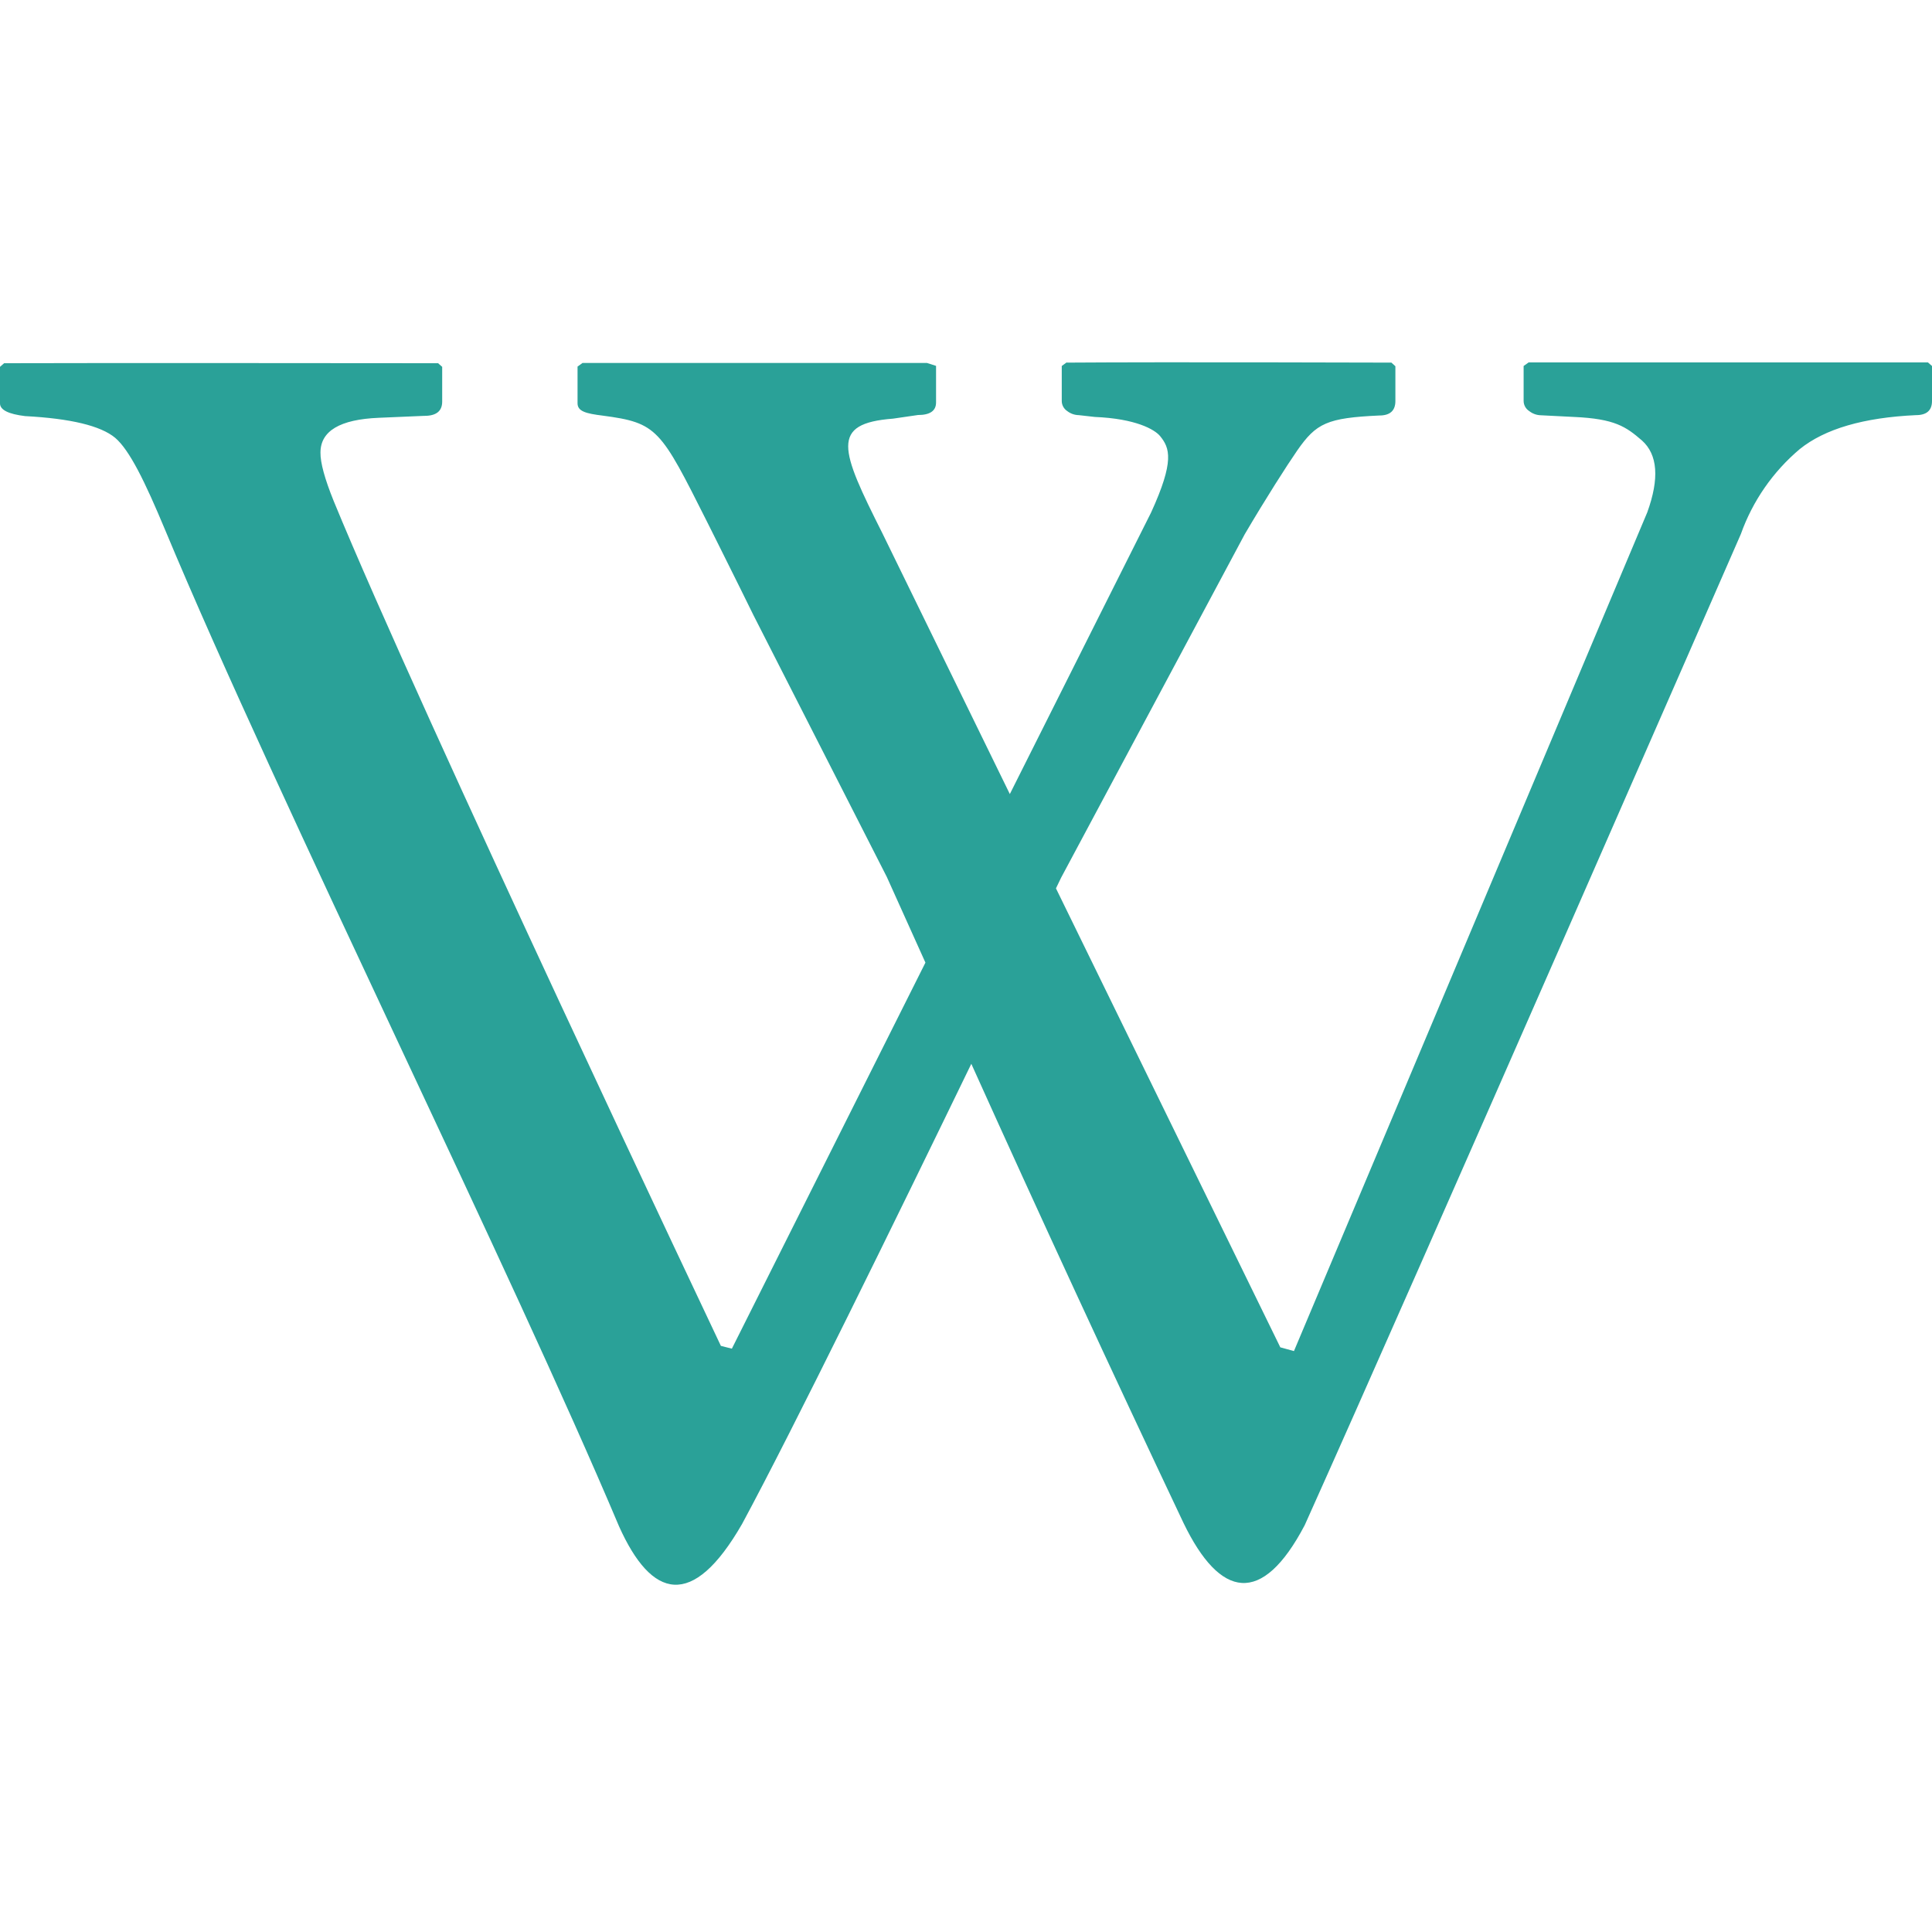
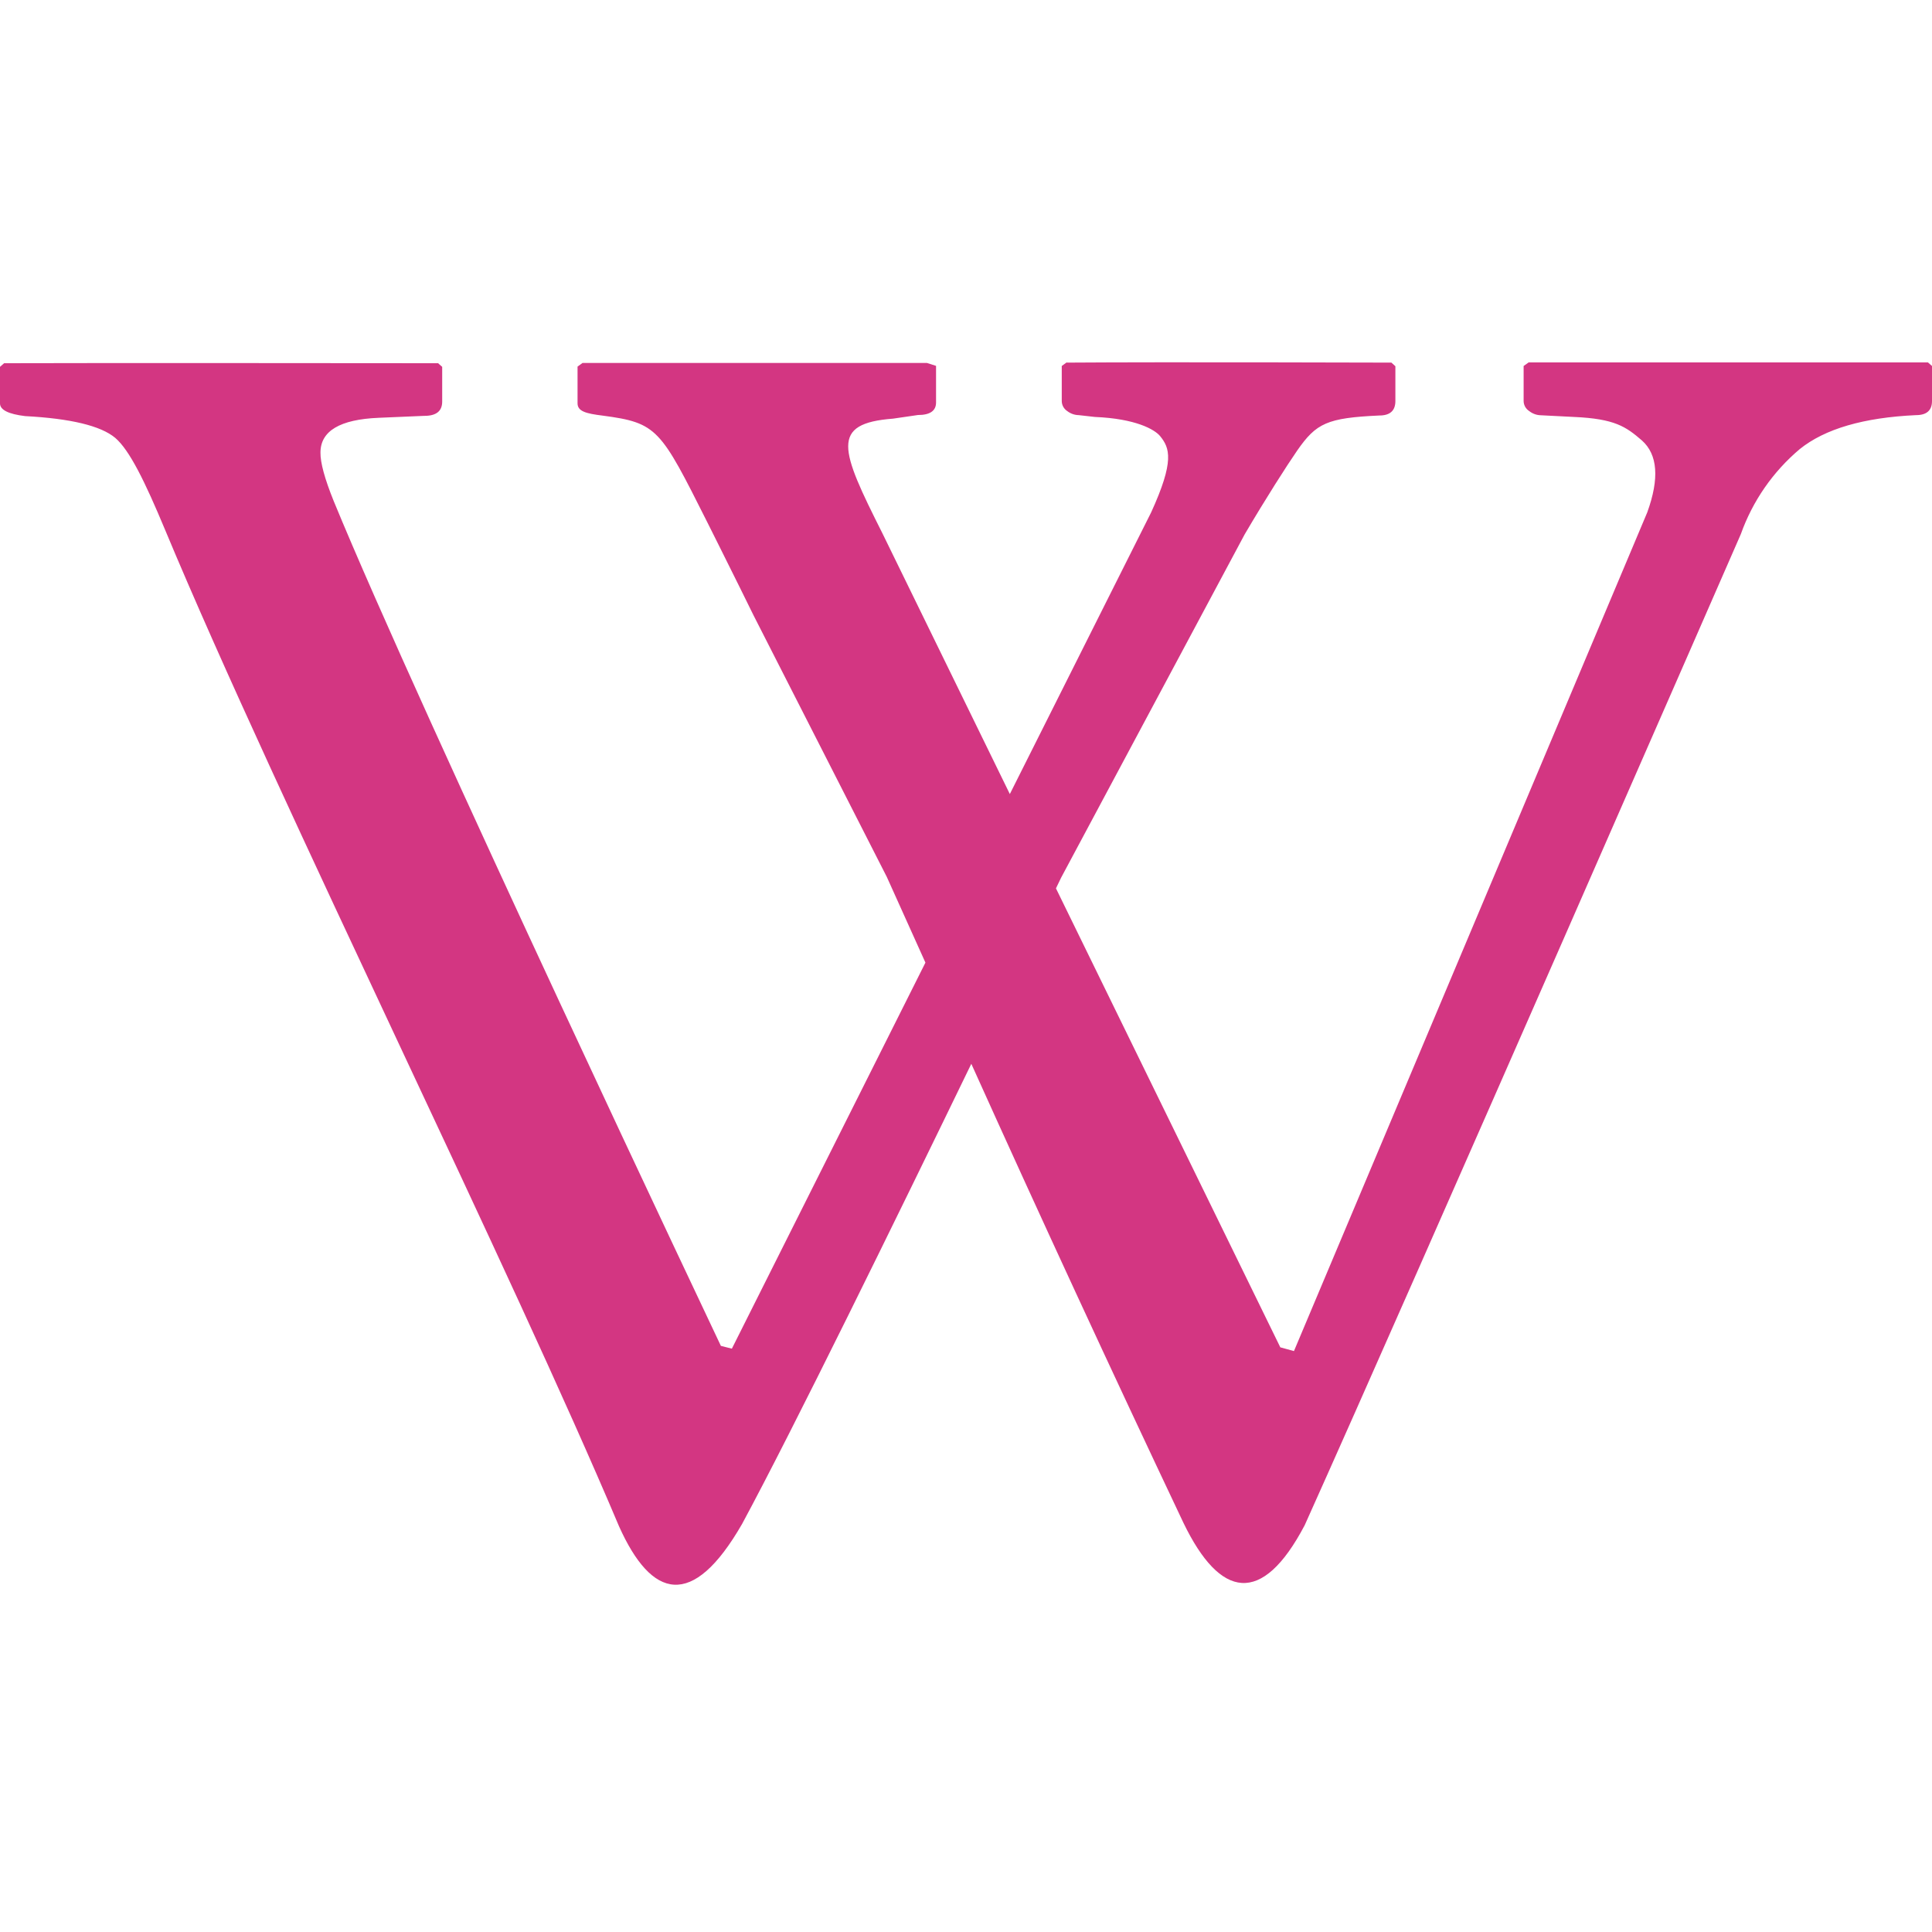
- <svg xmlns="http://www.w3.org/2000/svg" width="16" height="16" fill="#2aa198" class="bi bi-wikipedia" viewBox="0 0 16 16">
+ <svg xmlns="http://www.w3.org/2000/svg" width="16" height="16" fill="#d33682" class="bi bi-wikipedia" viewBox="0 0 16 16">
  <path d="M8.835 3.003c.828-.006 2.688 0 2.688 0l.033.03v.288q0 .12-.133.12c-.433.02-.522.063-.68.29-.087.126-.258.393-.435.694l-1.52 2.843-.043.089 1.858 3.801.113.031 2.926-6.946q.152-.42-.044-.595c-.132-.114-.224-.18-.563-.195l-.275-.014a.16.16 0 0 1-.096-.035.1.1 0 0 1-.046-.084v-.289l.042-.03h3.306l.034.03v.29q0 .117-.133.117-.65.03-.962.281a1.64 1.64 0 0 0-.488.704s-2.691 6.16-3.612 8.208c-.353.672-.7.61-1.004-.019A224 224 0 0 1 8.044 8.81c-.623 1.285-1.475 3.026-1.898 3.81-.411.715-.75.622-1.02.019-.45-1.065-1.131-2.519-1.817-3.982-.735-1.569-1.475-3.149-1.943-4.272-.167-.4-.293-.657-.412-.759q-.18-.15-.746-.18Q0 3.421 0 3.341v-.303l.034-.03c.615-.003 3.594 0 3.594 0l.034.03v.288q0 .119-.15.118l-.375.016q-.483.02-.483.288-.002.125.109.4c.72 1.753 3.207 6.998 3.207 6.998l.091.023 1.603-3.197-.32-.71L6.24 5.095s-.213-.433-.286-.577l-.098-.196c-.387-.77-.411-.82-.865-.88-.137-.017-.208-.035-.208-.102v-.304l.041-.03h2.853l.075.024v.303q0 .104-.15.104l-.206.03c-.523.04-.438.254-.09.946l1.057 2.163 1.17-2.332c.195-.427.155-.534.074-.633-.046-.055-.202-.144-.54-.158l-.133-.015a.16.16 0 0 1-.096-.034.1.1 0 0 1-.045-.085v-.288l.041-.03Z" />
</svg>
